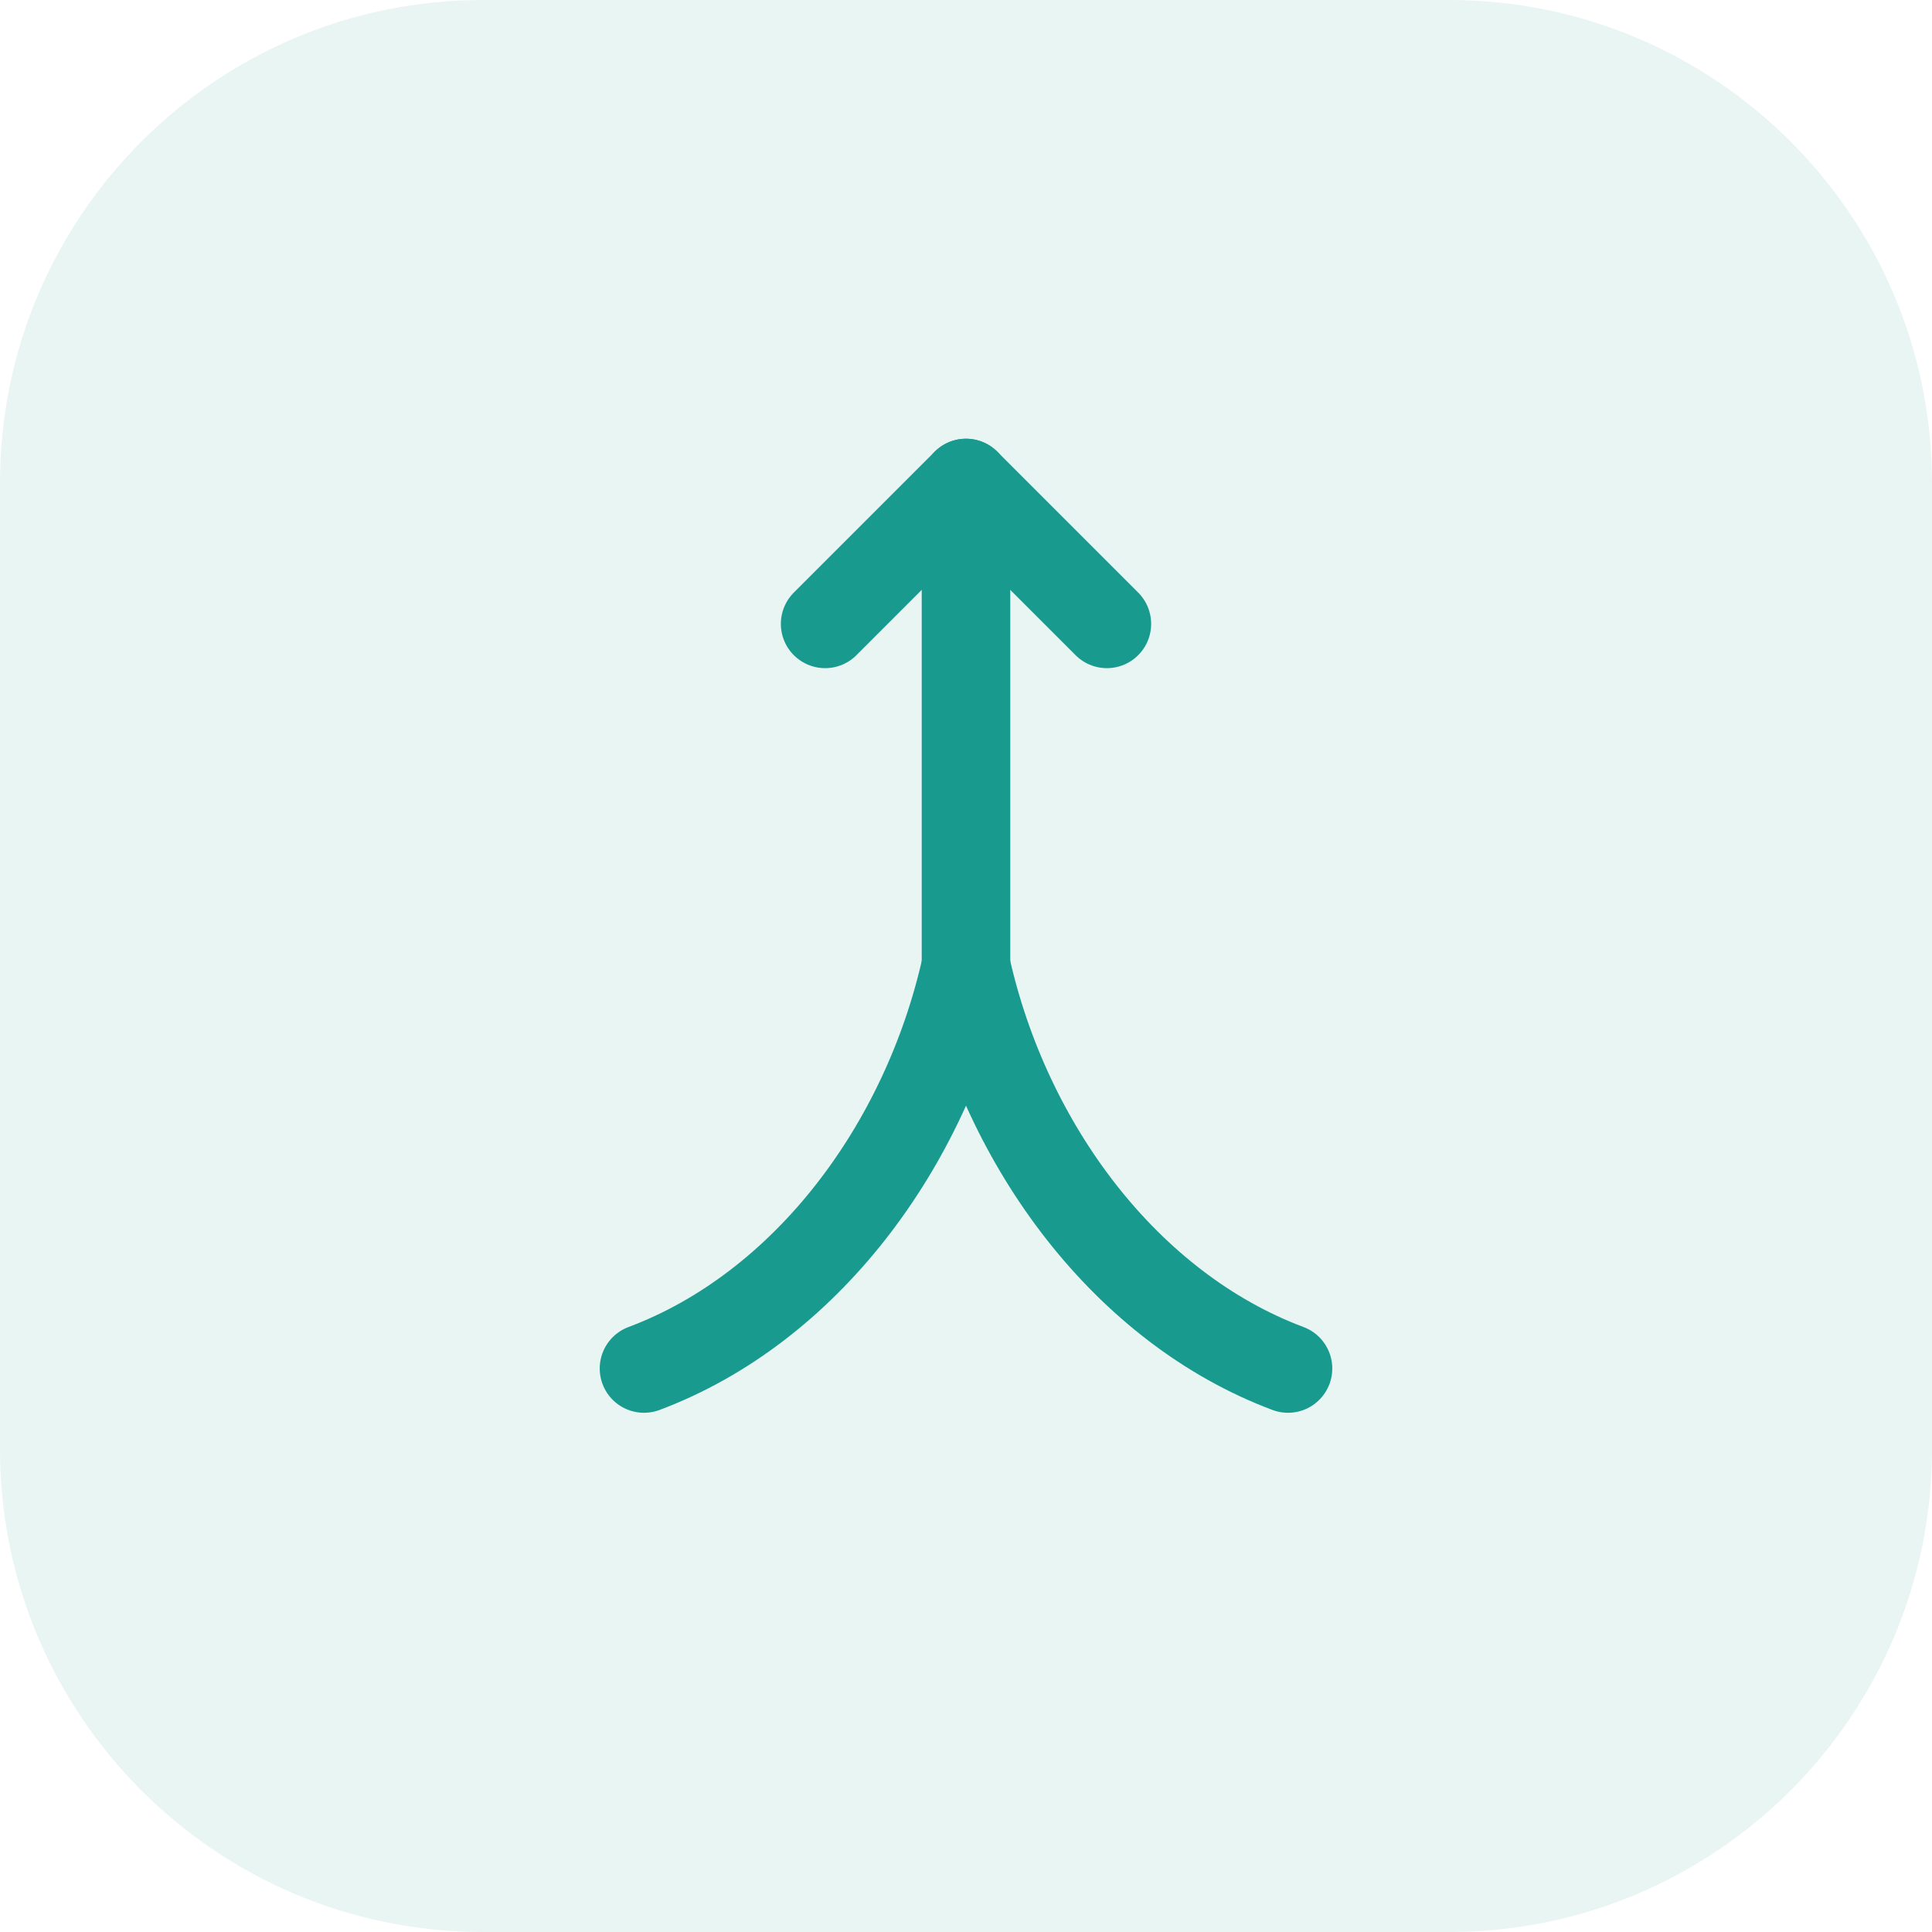
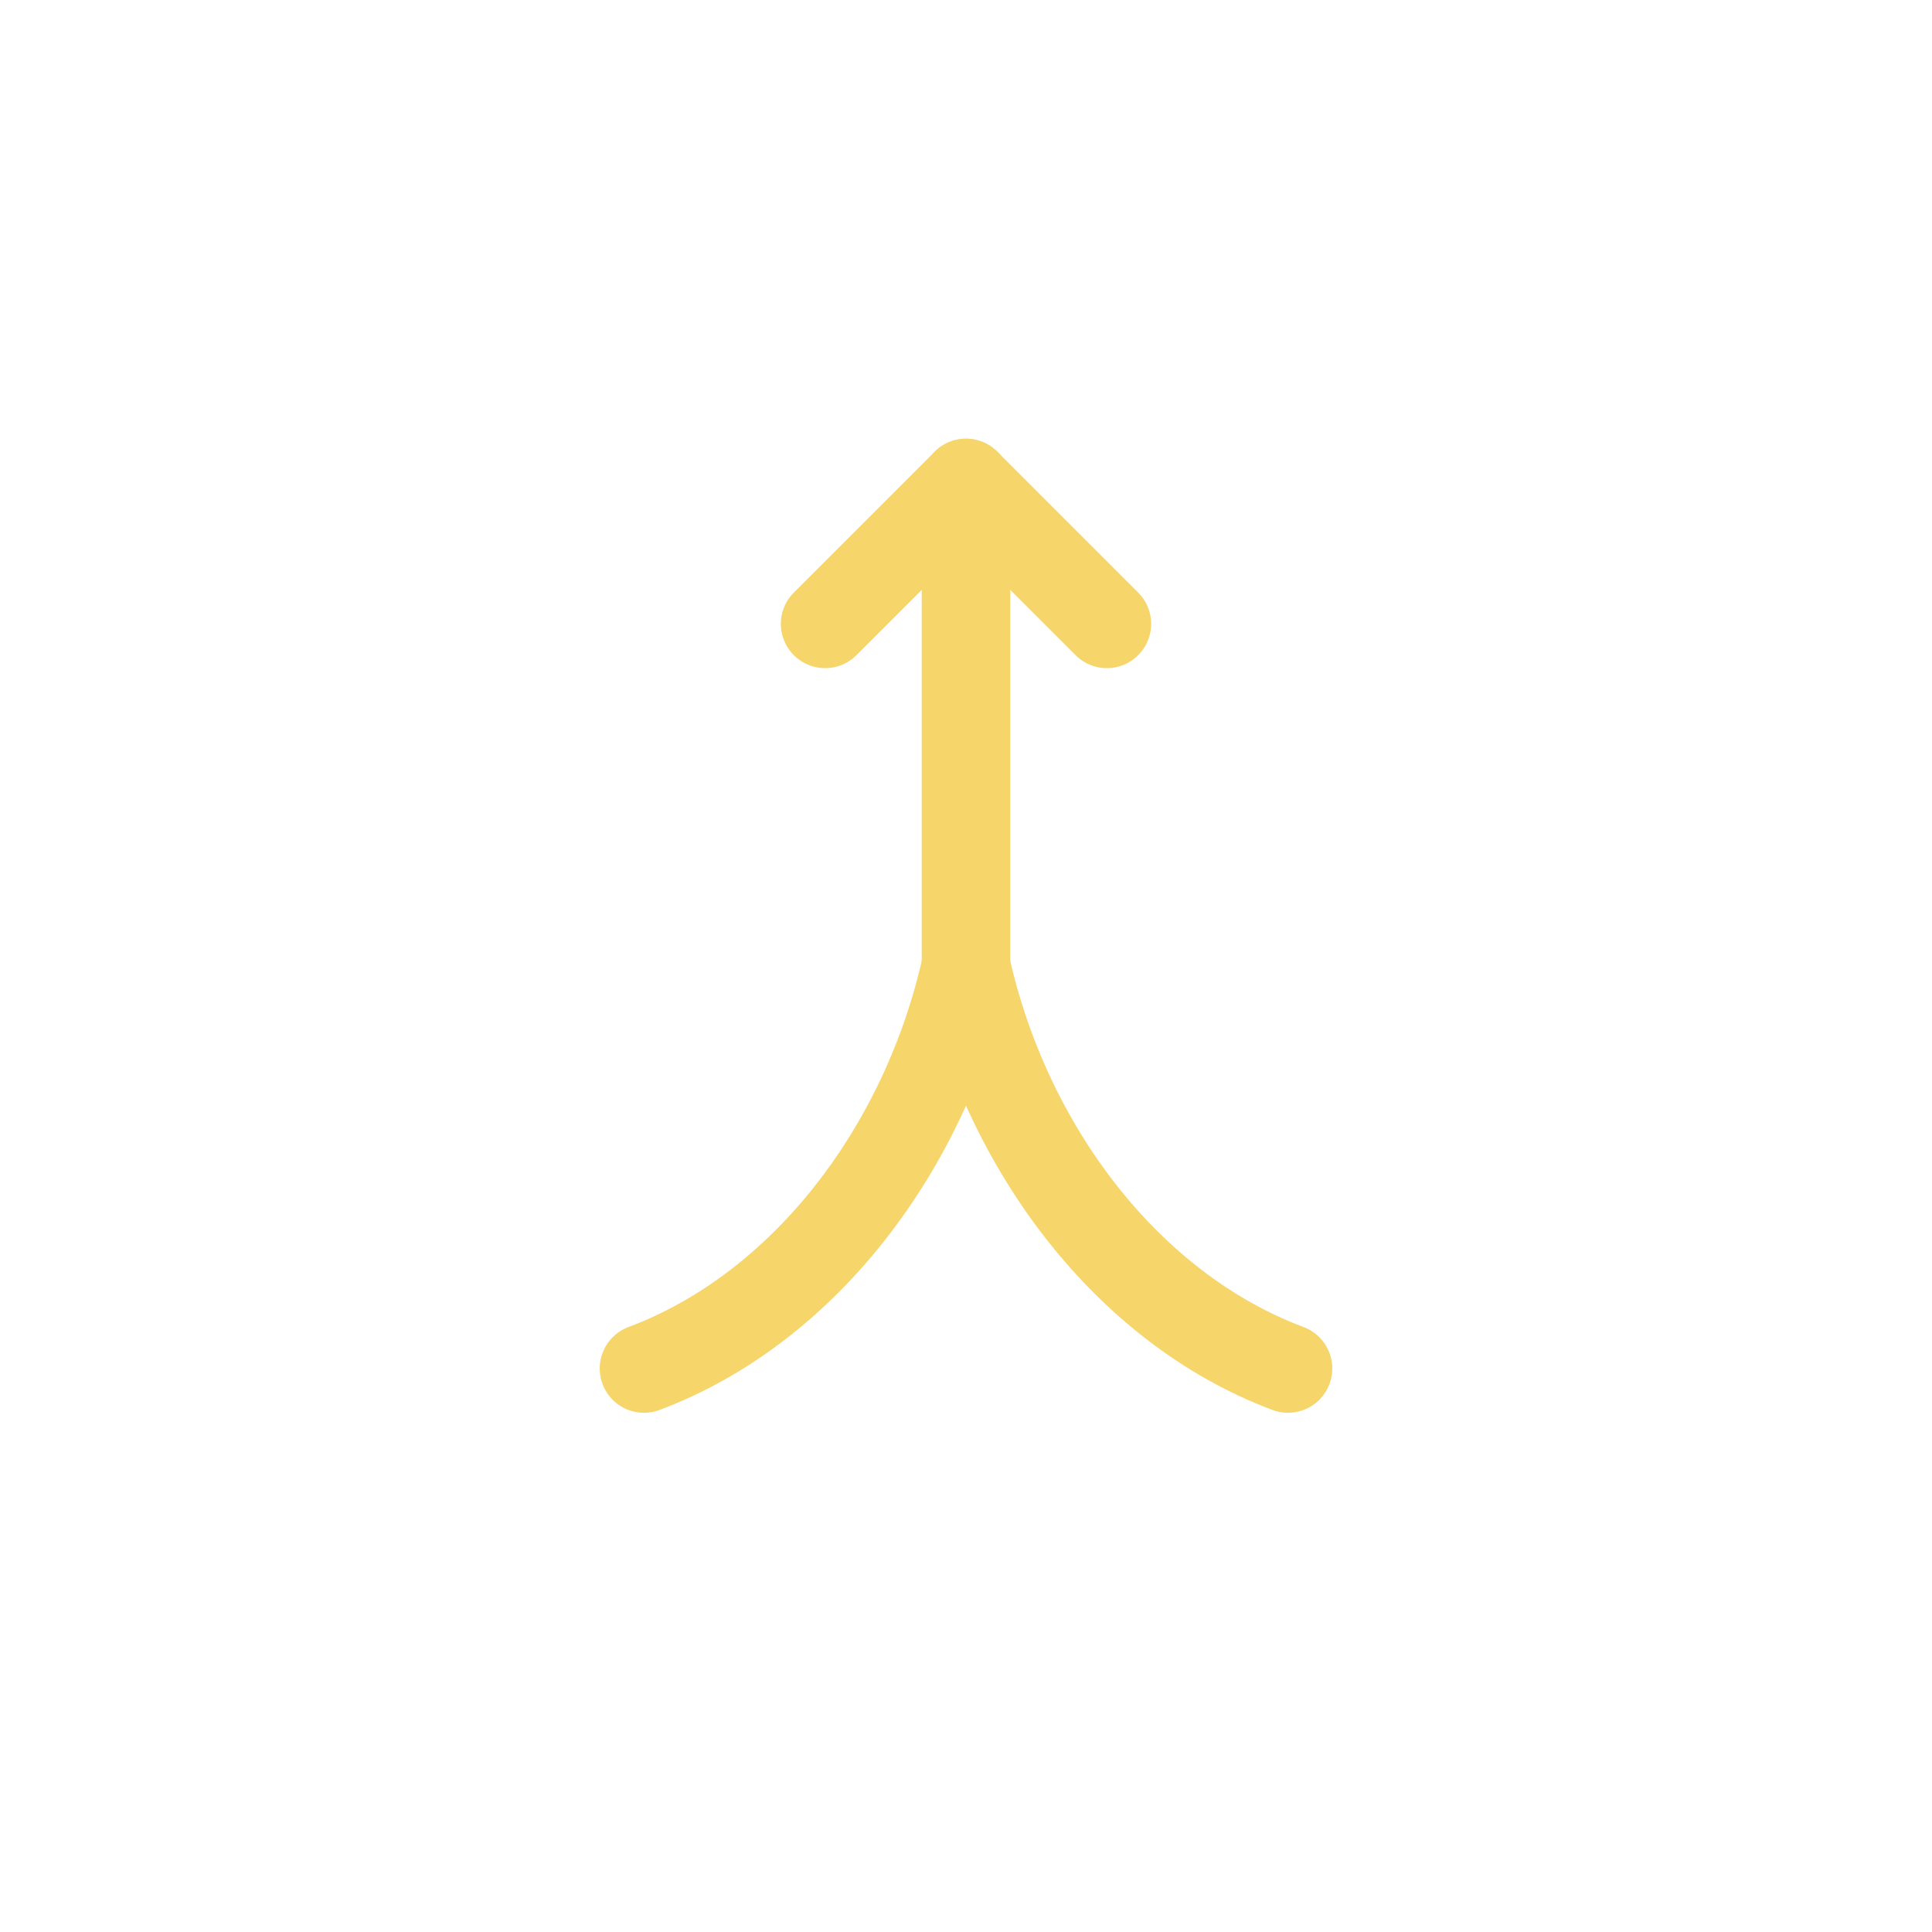
<svg xmlns="http://www.w3.org/2000/svg" viewBox="0 0 48 48" fill="none">
-   <rect width="48" height="48" rx="12" fill="#E8F5F3" />
-   <path d="M16 34c4-1.5 7-5.5 8-10 1 4.5 4 8.5 8 10" stroke="#189b8e" stroke-width="2.2" stroke-linecap="round" stroke-linejoin="round" />
-   <path d="M24 24V12" stroke="#189b8e" stroke-width="2.2" stroke-linecap="round" />
-   <path d="M20.5 15.5 24 12l3.5 3.5" stroke="#189b8e" stroke-width="2.2" stroke-linecap="round" stroke-linejoin="round" />
+   <path d="M16 34c4-1.5 7-5.5 8-10 1 4.5 4 8.5 8 10" stroke="#F6D56B" stroke-width="2.2" stroke-linecap="round" stroke-linejoin="round" />
+   <path d="M24 24V12" stroke="#F6D56B" stroke-width="2.2" stroke-linecap="round" />
+   <path d="M20.5 15.5 24 12l3.5 3.5" stroke="#F6D56B" stroke-width="2.2" stroke-linecap="round" stroke-linejoin="round" />
</svg>
